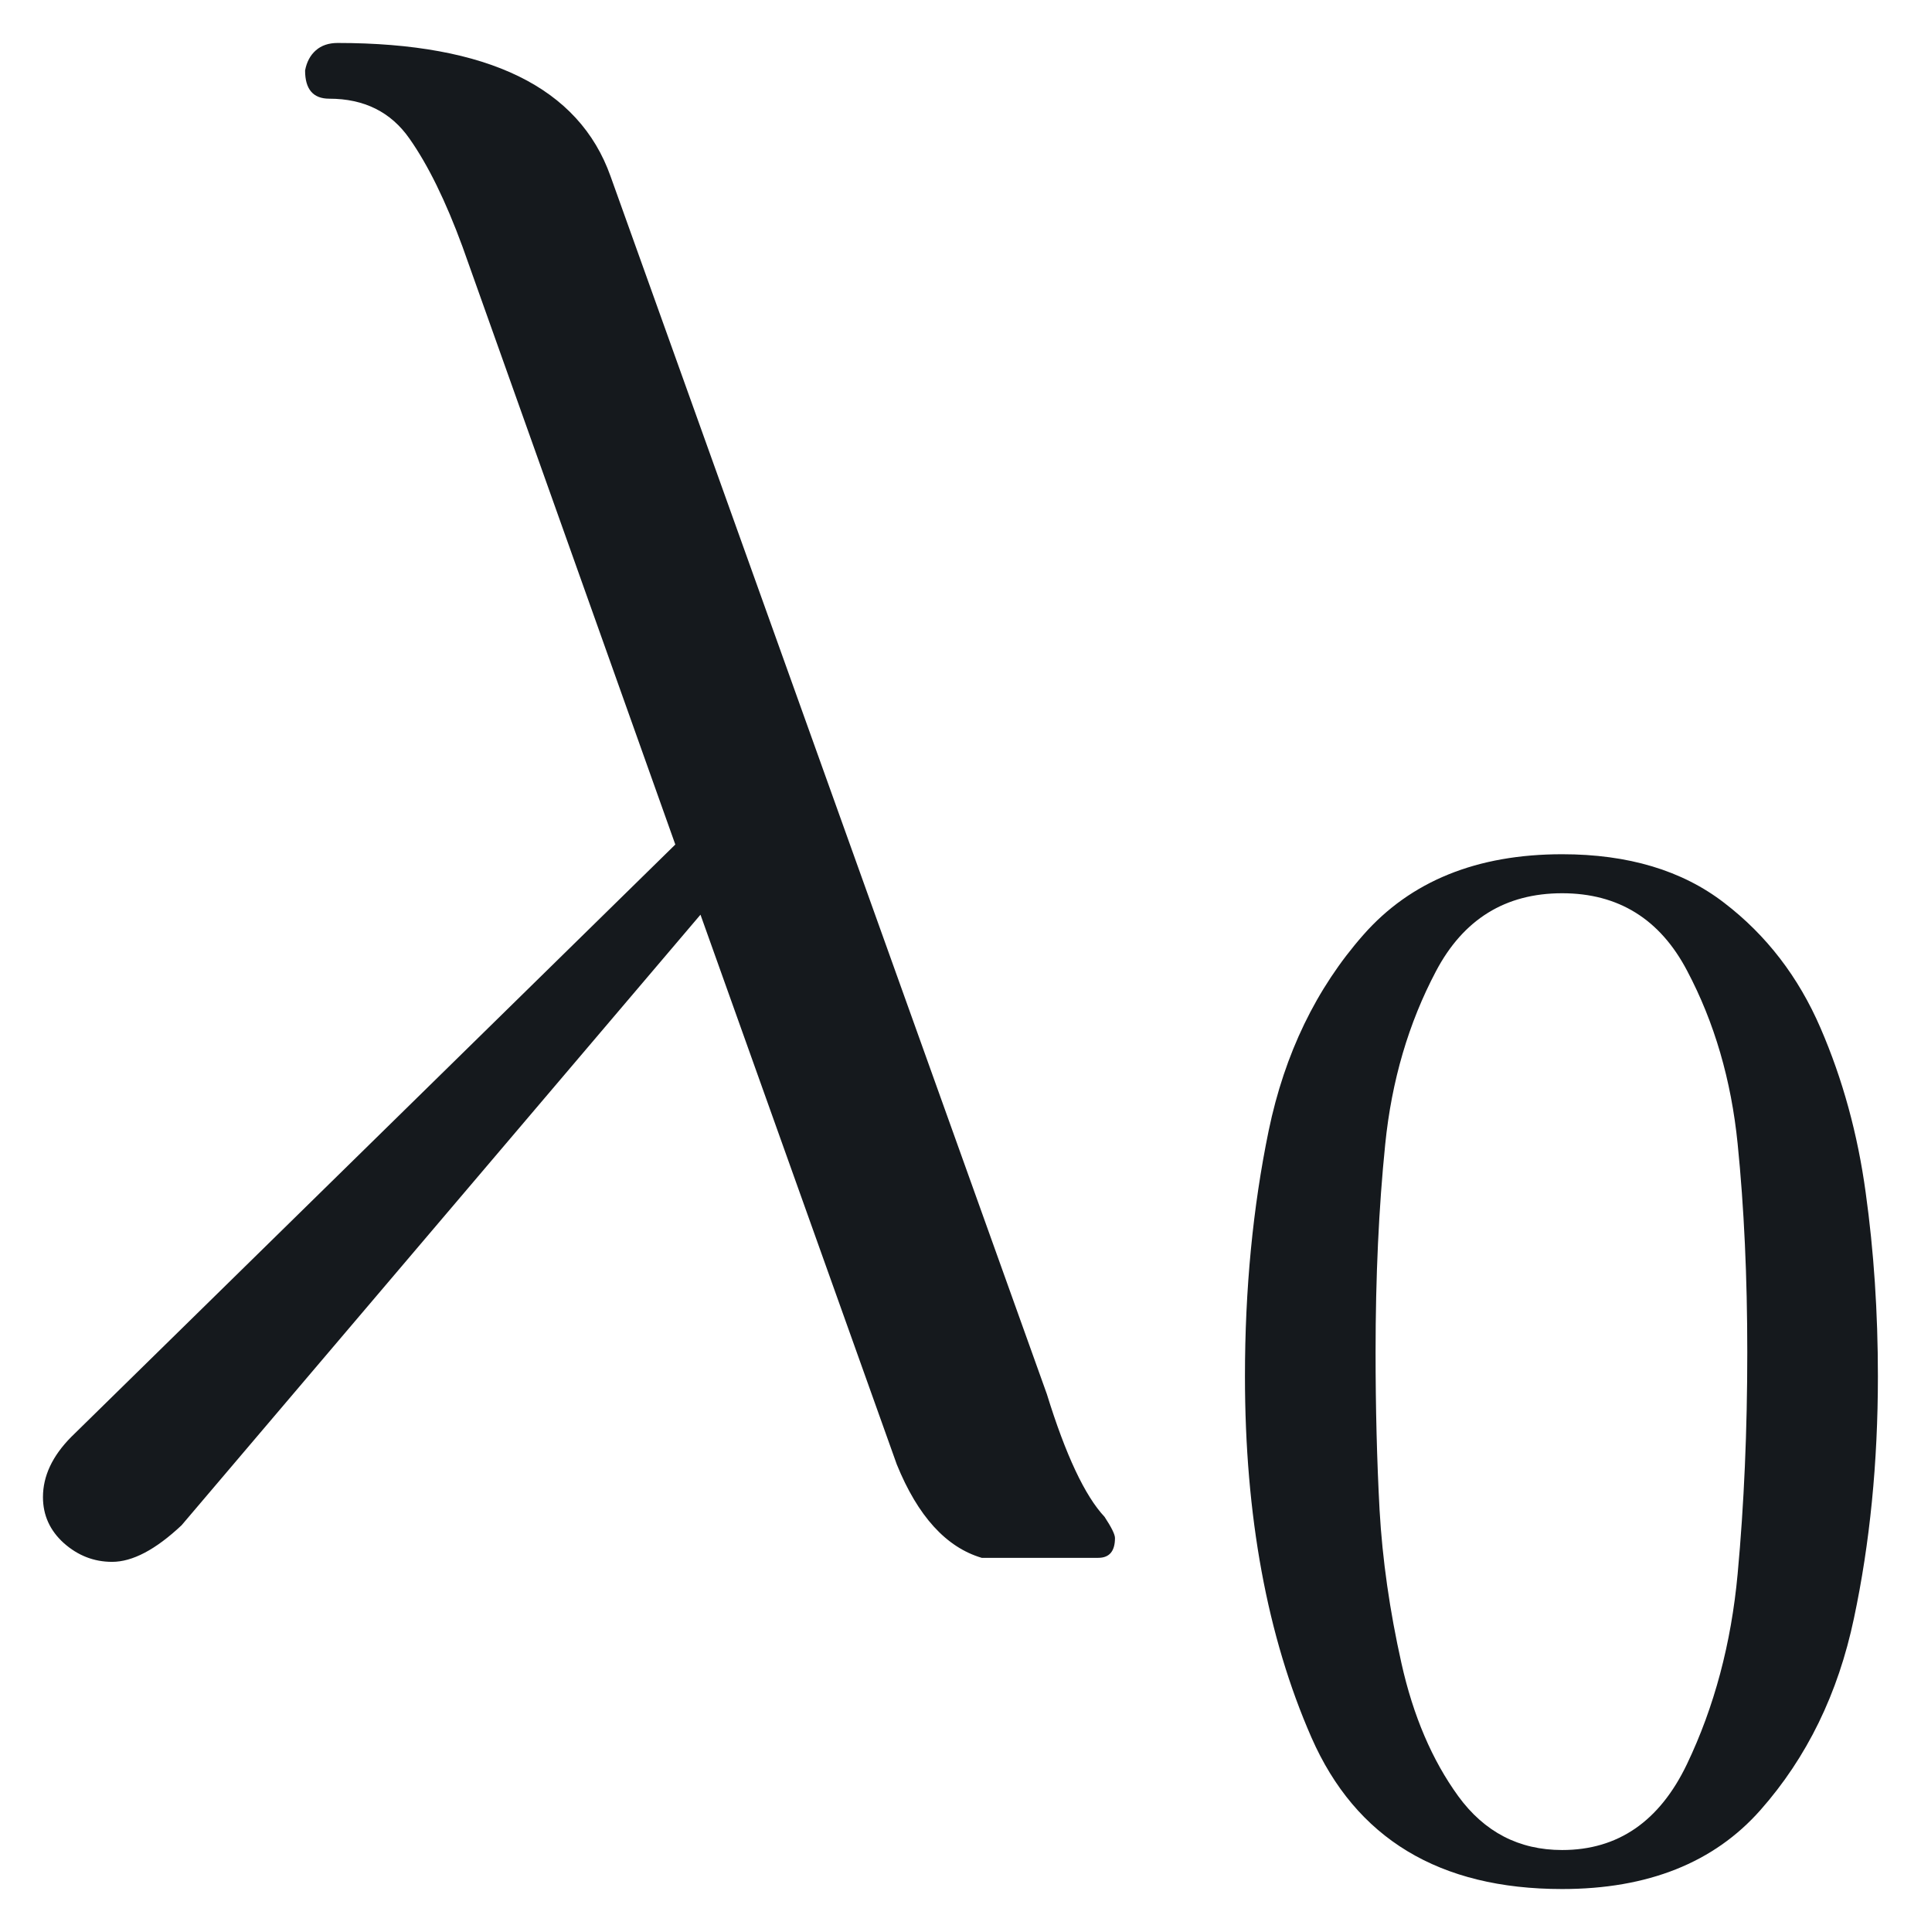
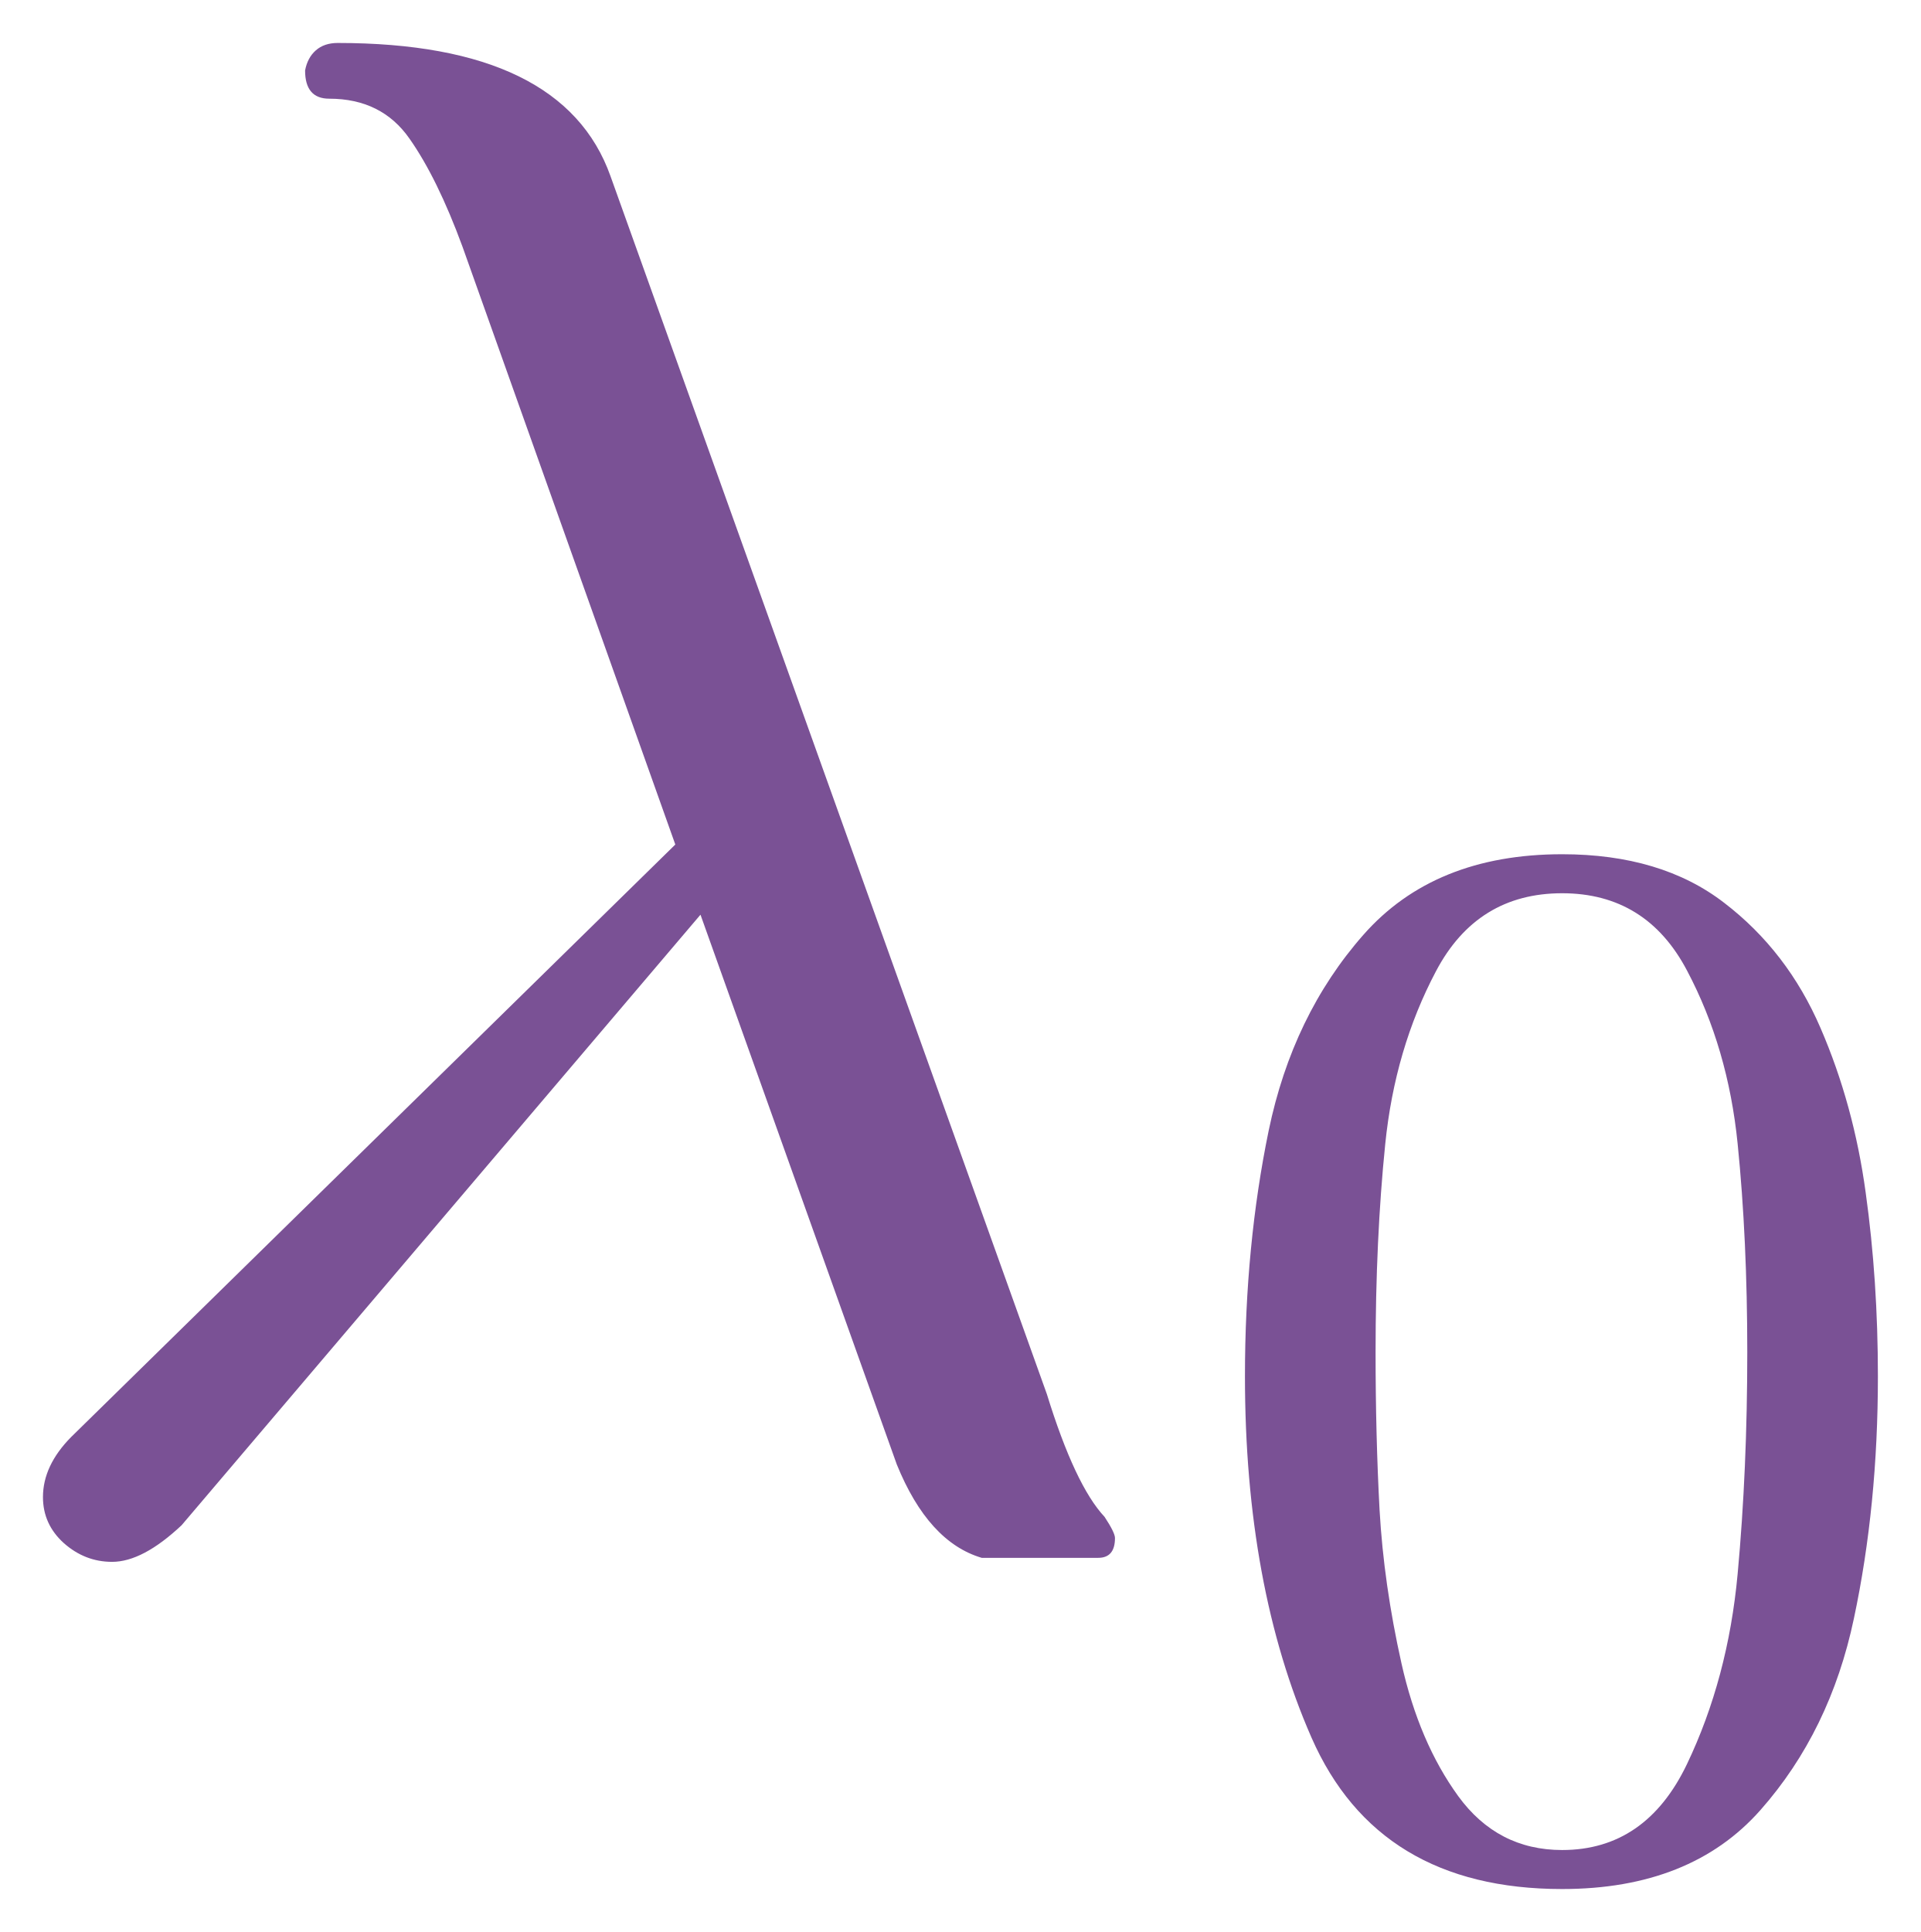
<svg xmlns="http://www.w3.org/2000/svg" viewBox="3.078 -72.000 89.423 89.933">
-   <style>path{fill:#15191d}@media(prefers-color-scheme:dark){path{fill:#f6f7f5}}</style>
+   <style>path{fill:#7a5195}</style>
  <path d="M5.078,-2.312 Q5.078,-3.781 6.391,-5.109 L34.516,-32.688 L24.609,-60.516 Q23.438,-63.703 22.141,-65.547 Q20.844,-67.406 18.406,-67.406 Q17.281,-67.406 17.281,-68.719 Q17.391,-69.312 17.781,-69.656 Q18.172,-70.000 18.797,-70.000 Q29.297,-70.000 31.500,-63.797 L51.812,-7.109 Q53.125,-2.859 54.500,-1.391 Q54.984,-0.656 54.984,-0.406 Q54.984,0.516 54.203,0.516 L48.781,0.516 Q46.297,-0.219 44.828,-3.828 L35.688,-29.422 L11.531,-1.000 Q9.719,0.703 8.297,0.703 Q7.031,0.703 6.047,-0.172 Q5.078,-1.047 5.078,-2.312 Z M75.801,15.933 Q67.226,15.933 64.130,8.878 Q61.035,1.812 61.035,-7.933 Q61.035,-14.014 62.140,-19.373 Q63.255,-24.744 66.548,-28.484 Q69.851,-32.236 75.801,-32.236 Q80.416,-32.236 83.348,-29.972 Q86.290,-27.719 87.832,-24.142 Q89.374,-20.577 89.932,-16.486 Q90.501,-12.406 90.501,-7.933 Q90.501,-1.917 89.385,3.333 Q88.280,8.583 85.032,12.258 Q81.784,15.933 75.801,15.933 Z M75.801,14.117 Q79.695,14.117 81.609,10.125 Q83.523,6.122 83.971,1.266 Q84.420,-3.591 84.420,-9.059 Q84.420,-14.320 83.971,-18.761 Q83.523,-23.213 81.620,-26.811 Q79.727,-30.420 75.801,-30.420 Q71.841,-30.420 69.927,-26.789 Q68.013,-23.169 67.565,-18.739 Q67.116,-14.320 67.116,-9.059 Q67.116,-5.166 67.302,-1.709 Q67.499,1.747 68.320,5.422 Q69.140,9.097 70.966,11.612 Q72.793,14.117 75.801,14.117 Z" />
</svg>
